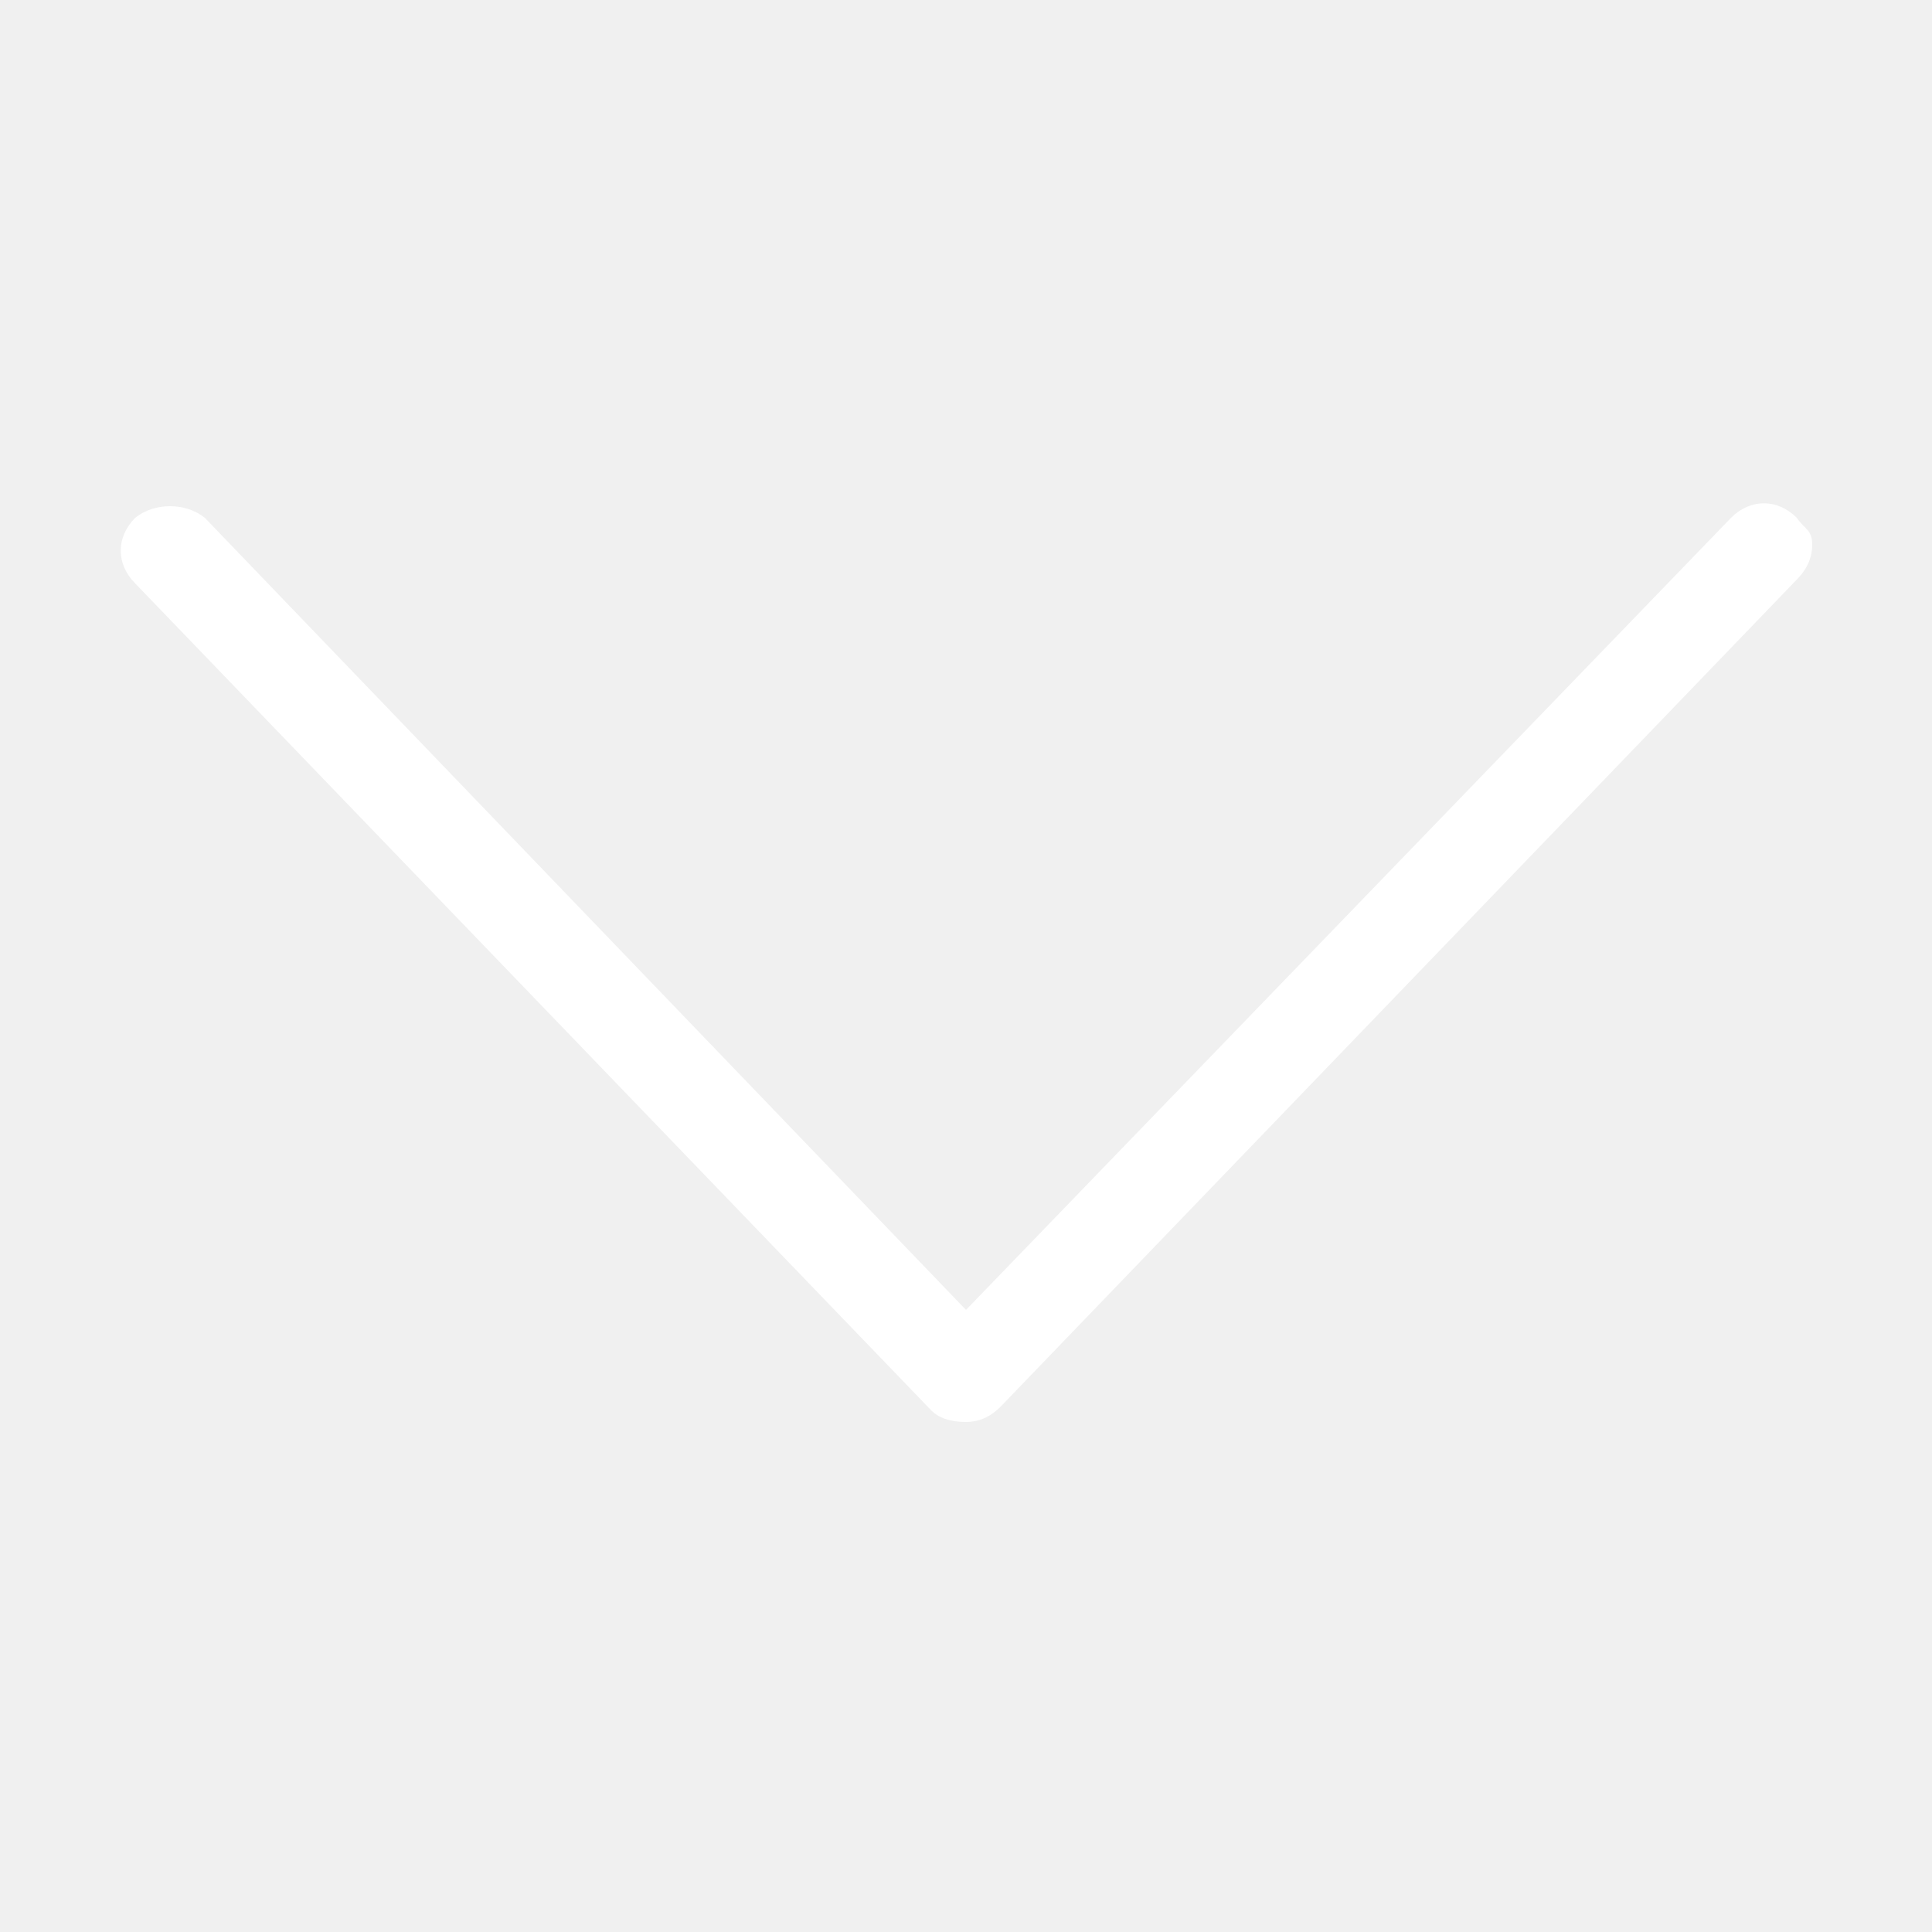
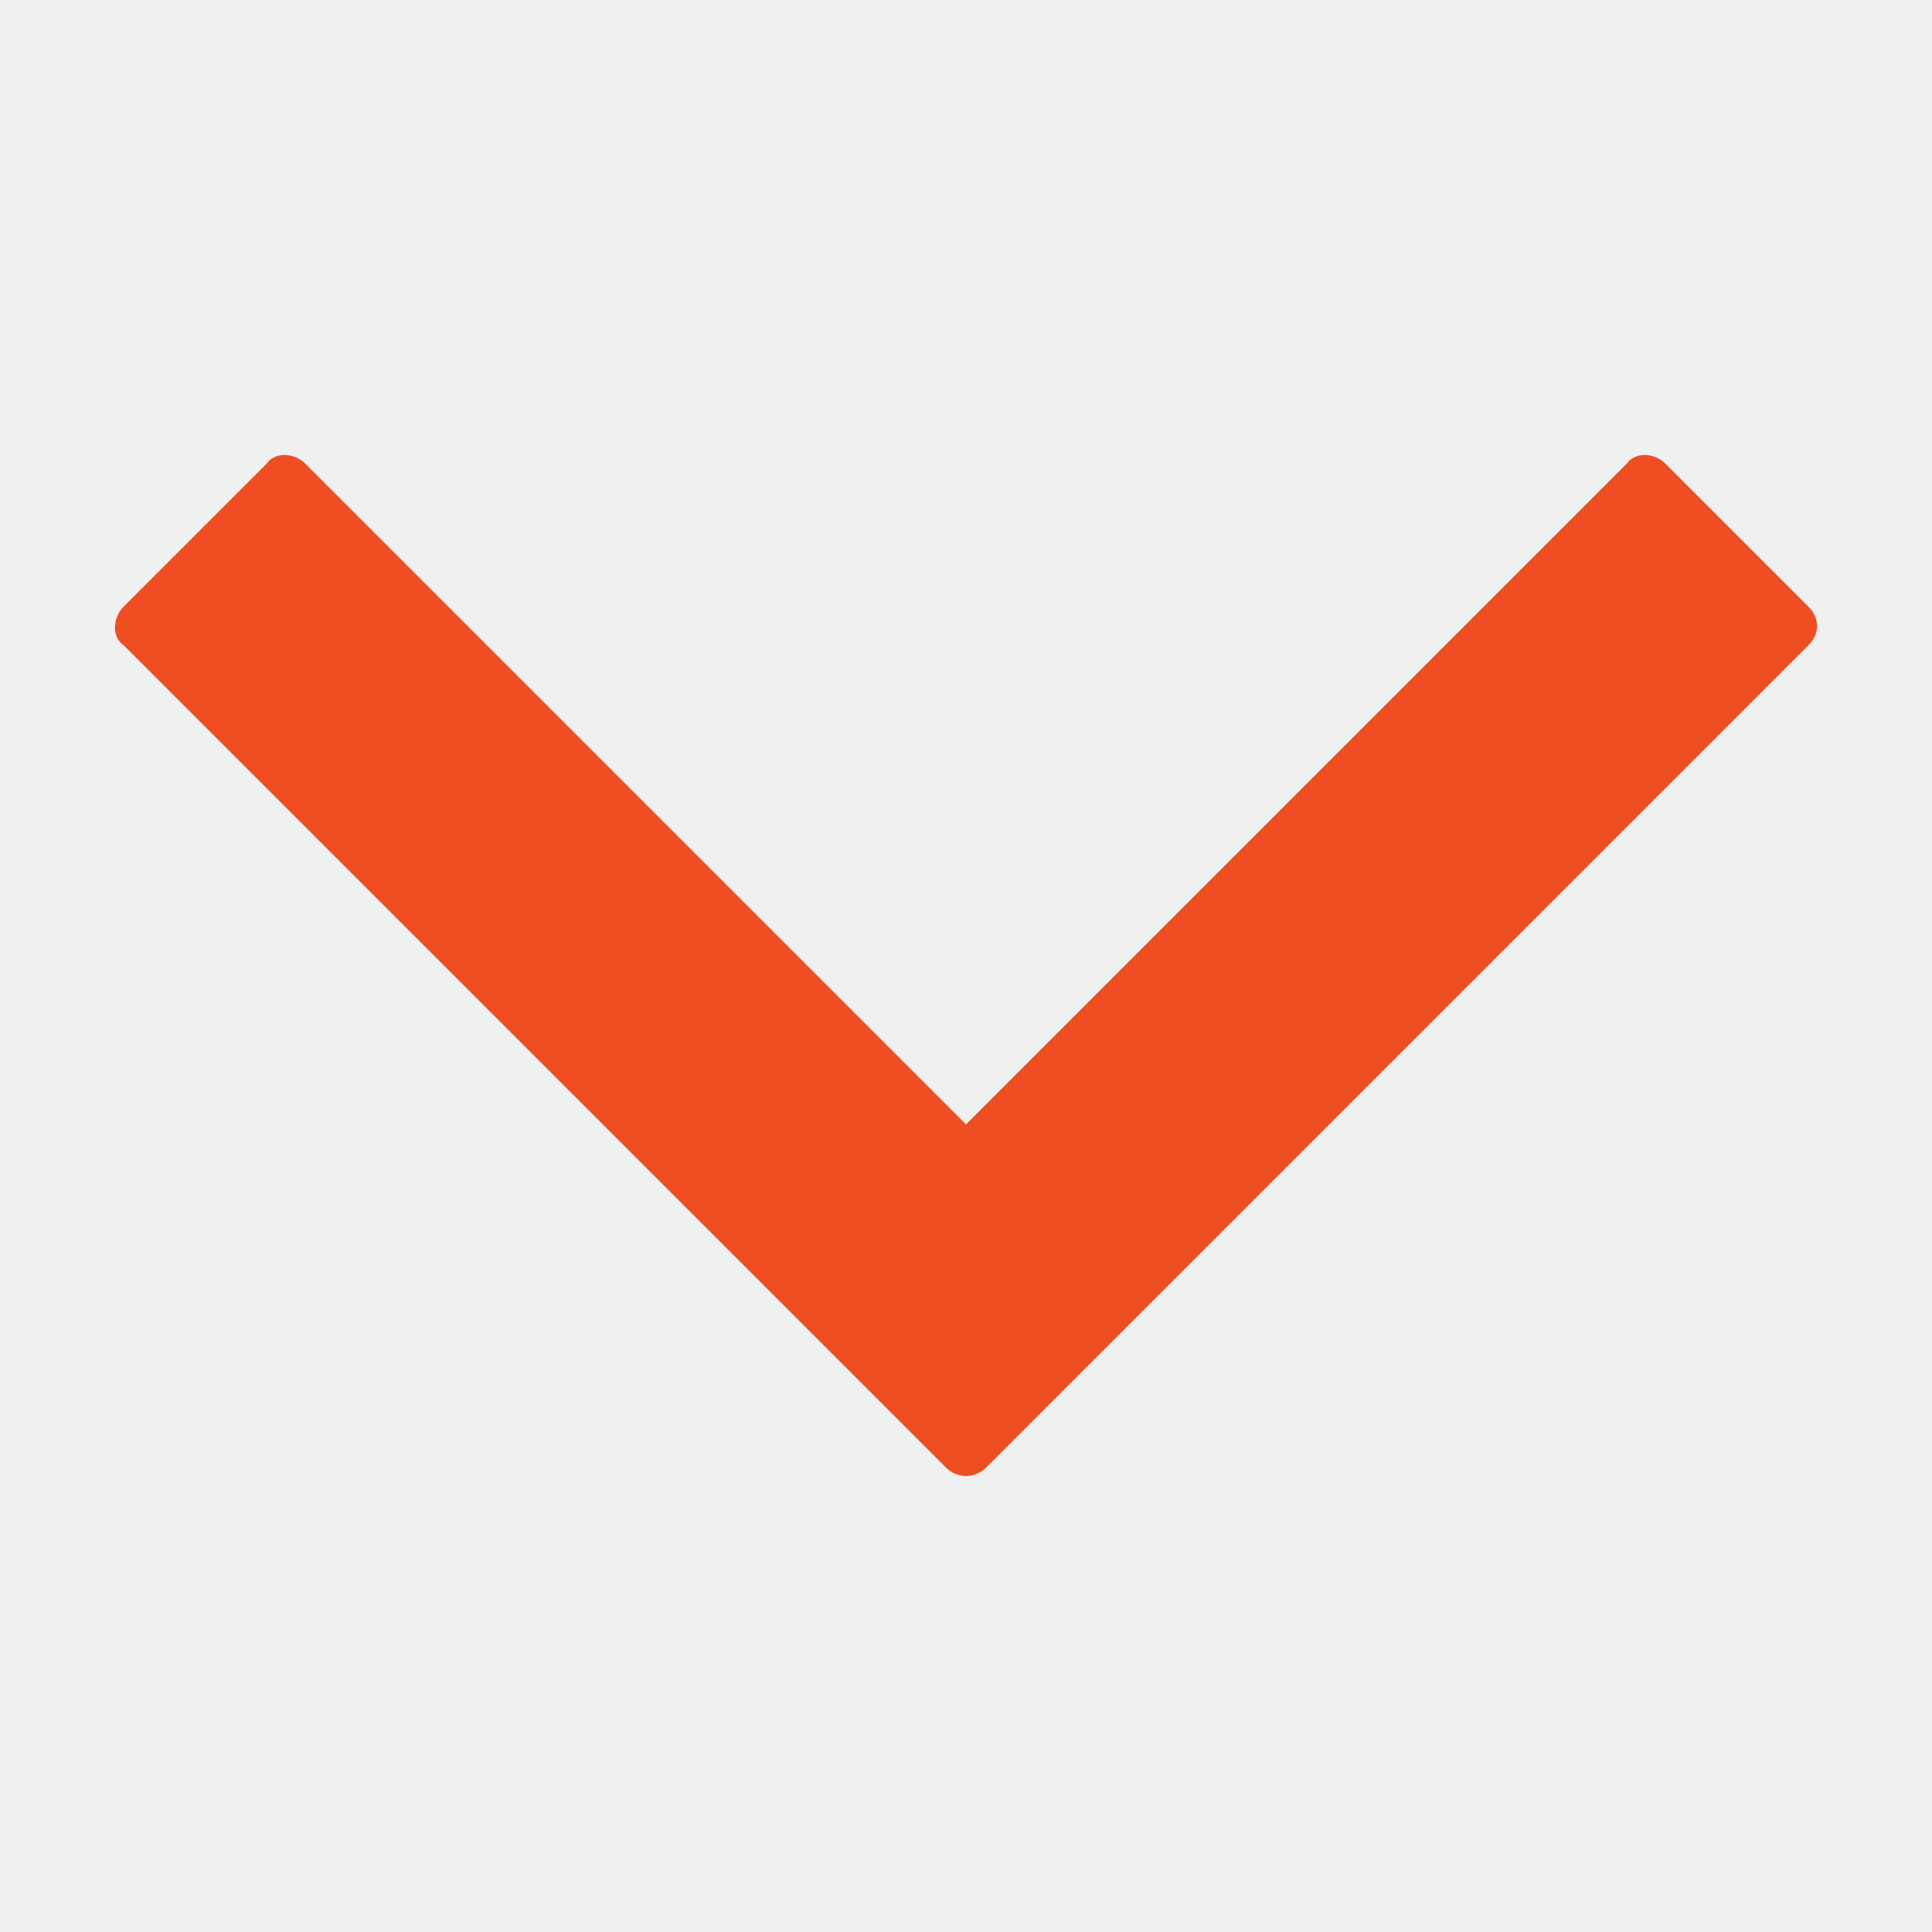
<svg xmlns="http://www.w3.org/2000/svg" version="1.1" id="Layer_1" x="0px" y="0px" viewBox="0 0 50 50" enable-background="new 0 0 50 50" xml:space="preserve">
-   <path fill="#FFFFFF" d="M46.5,13.4c-0.5-0.5-1.2-0.5-1.7,0L25,33.9L5.3,13.4C4.8,13,4,13,3.5,13.4c-0.5,0.5-0.5,1.2,0,1.7l20.6,21.4  c0.2,0.2,0.5,0.3,0.9,0.3c0.3,0,0.6-0.1,0.9-0.4l20.6-21.4c0.2-0.2,0.4-0.5,0.4-0.9S46.7,13.7,46.5,13.4z" />
+   <path fill="#EF4E22" d="M46.8,15.7L43.1,12c-0.3-0.3-0.8-0.3-1,0L25,29.1L7.9,12c-0.3-0.3-0.8-0.3-1,0l-3.7,3.7  c-0.3,0.3-0.3,0.8,0,1L24.5,38c0.1,0.1,0.3,0.2,0.5,0.2c0.2,0,0.4-0.1,0.5-0.2l21.3-21.3C47.1,16.4,47.1,16,46.8,15.7z" />
</svg>
